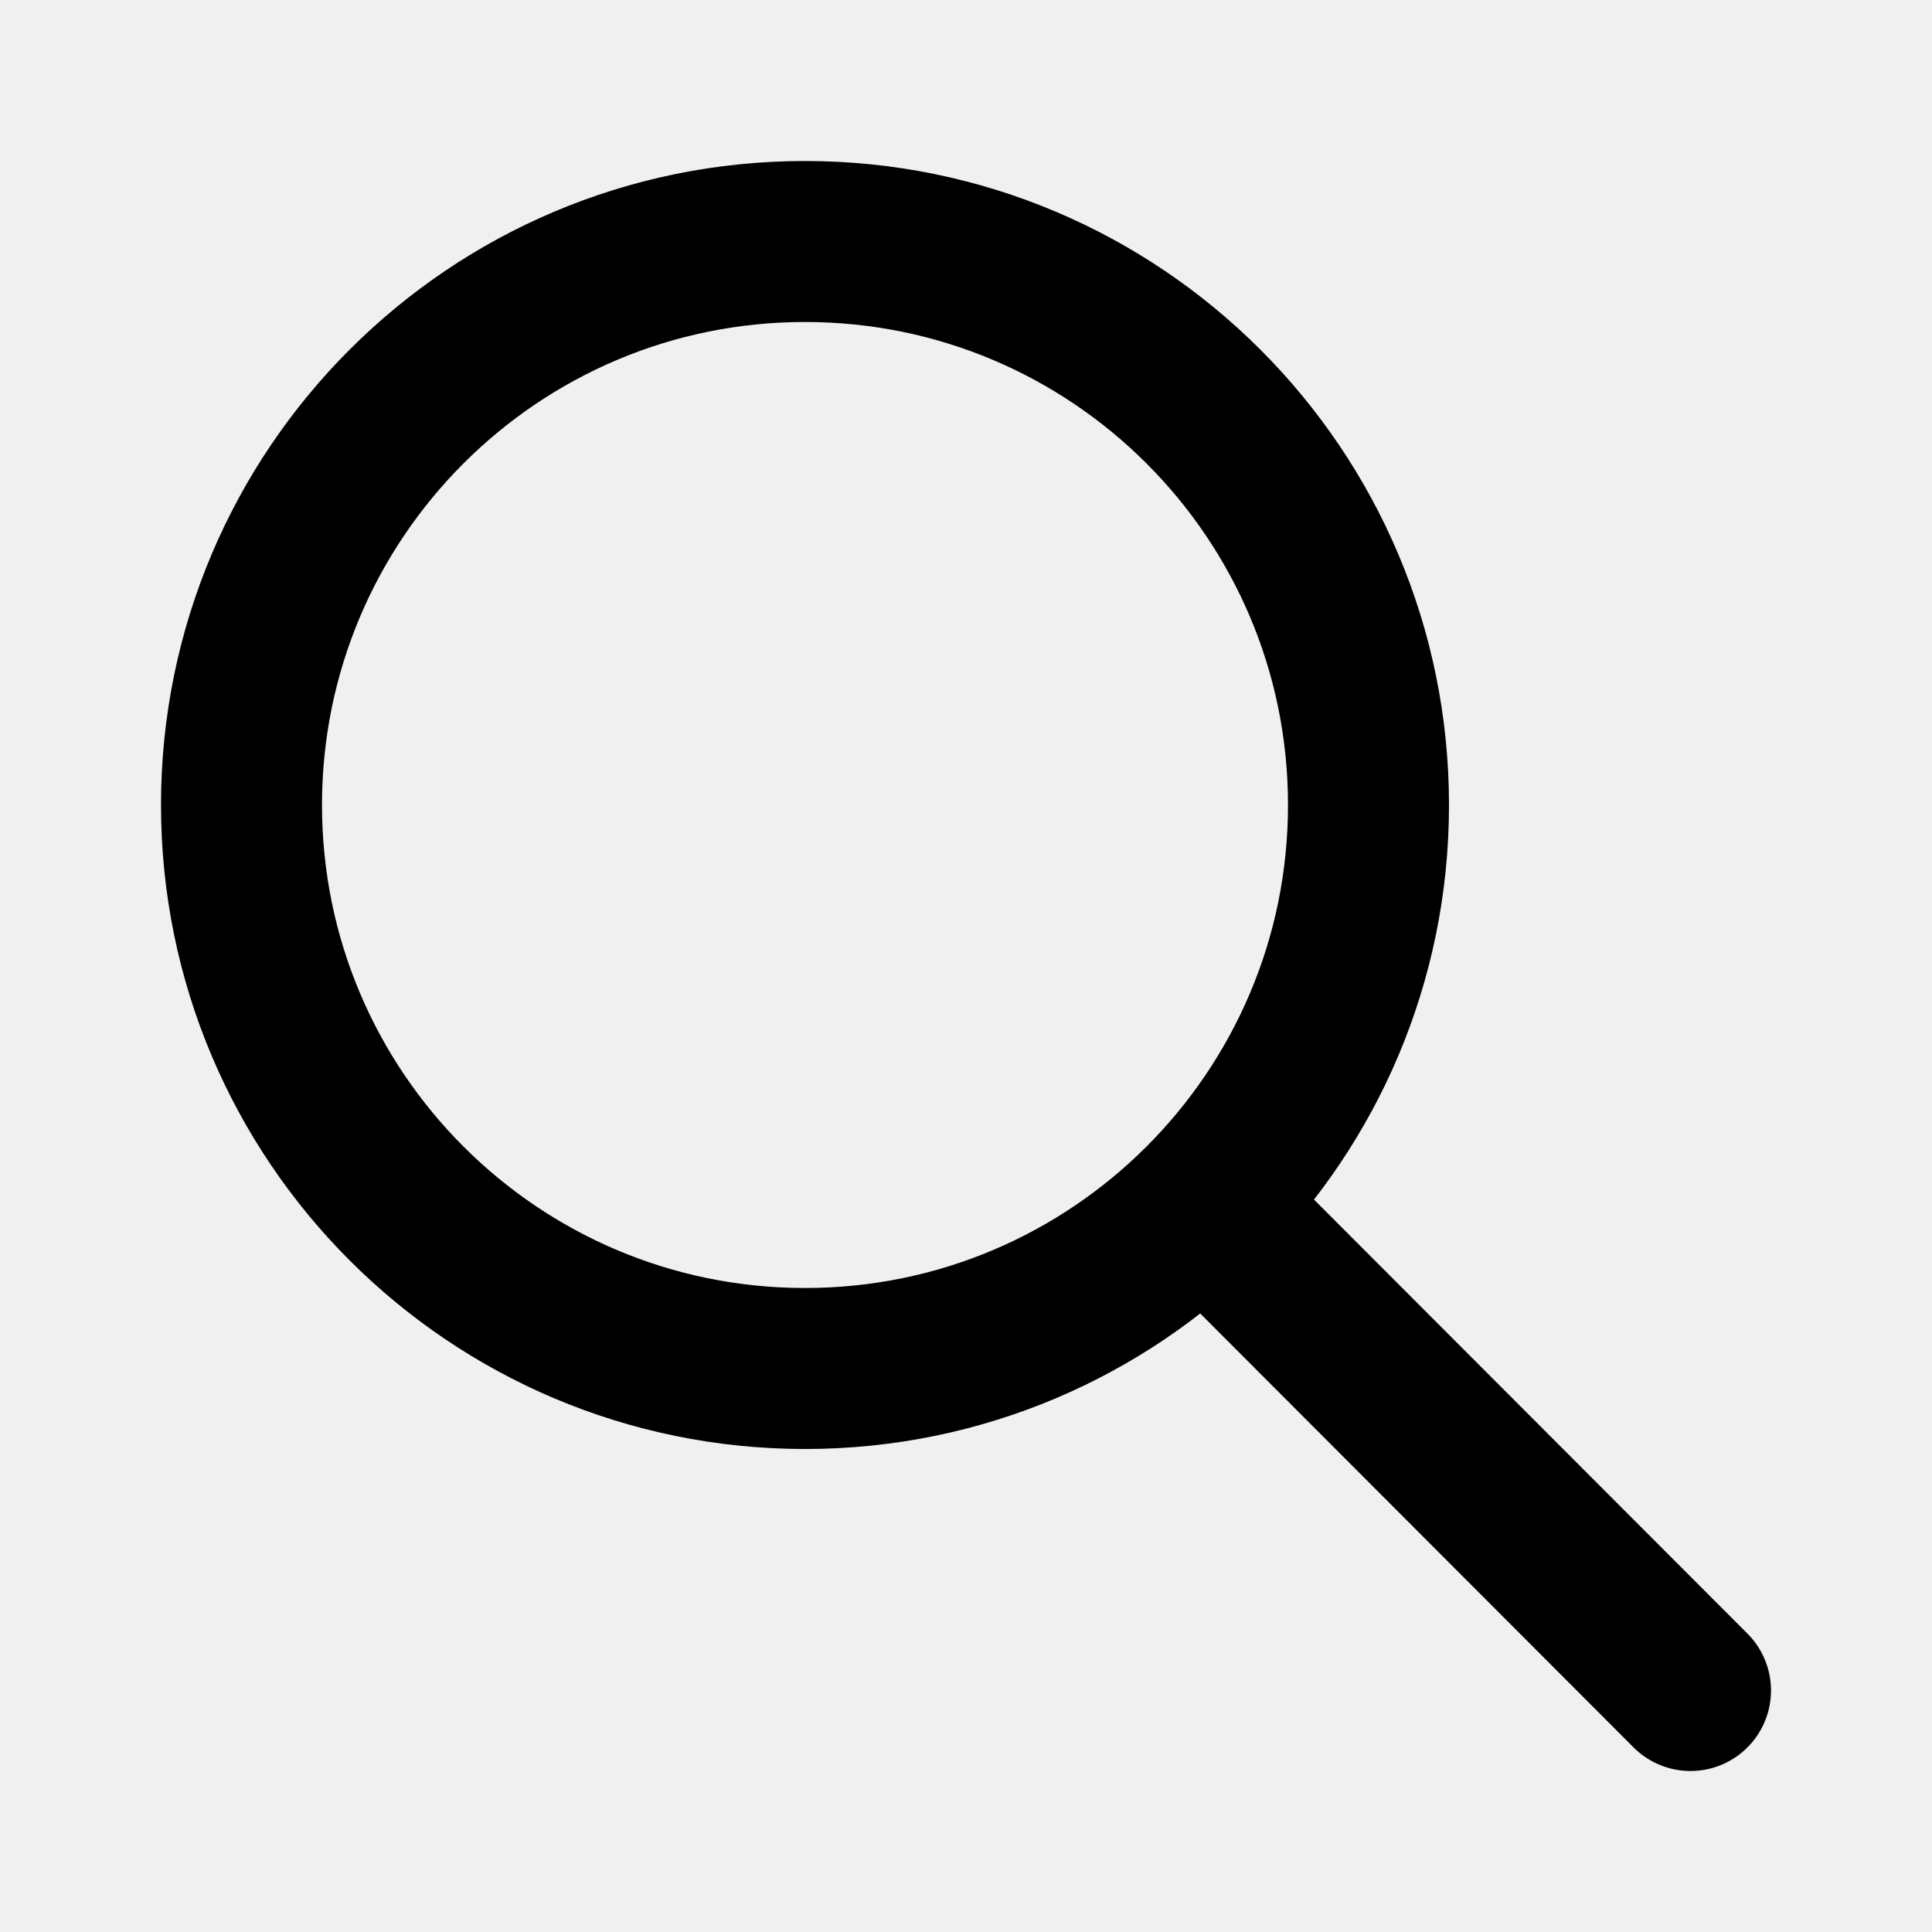
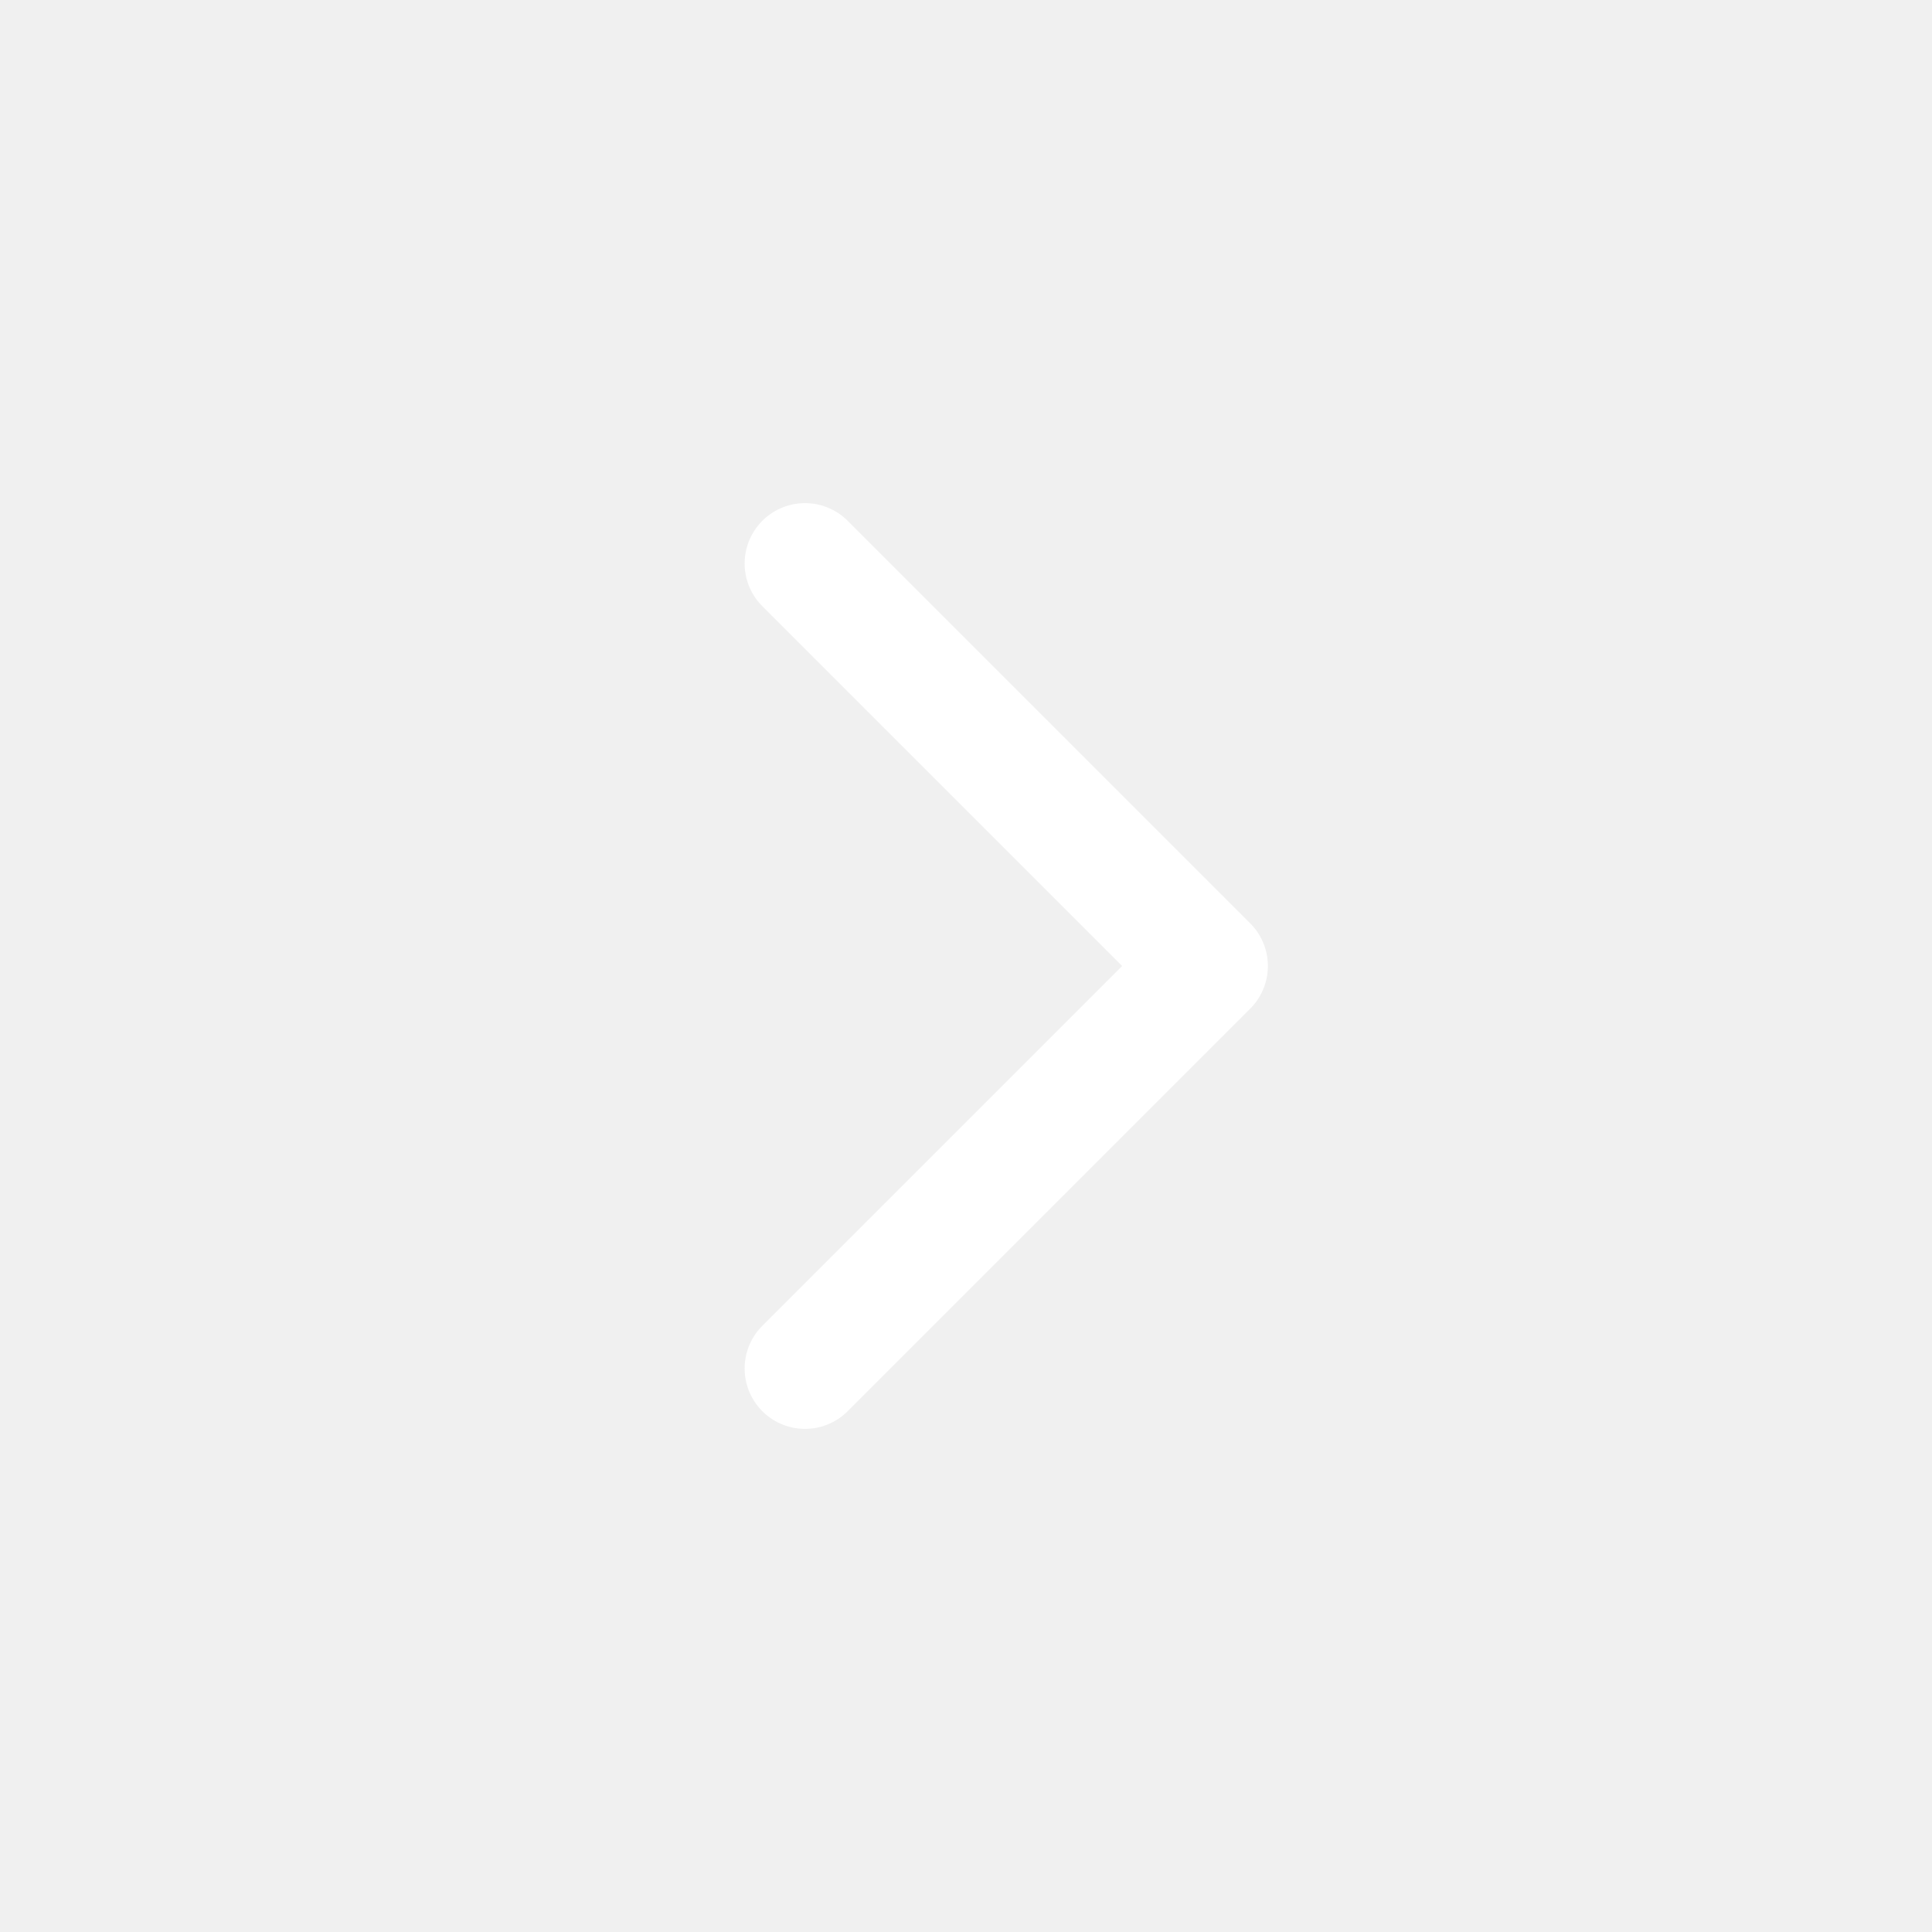
- <svg xmlns="http://www.w3.org/2000/svg" viewBox="0 0 24 24" fill="none">
+ <svg xmlns="http://www.w3.org/2000/svg" viewBox="0 0 24 24" fill="none" stroke="#FFFFFF">
  <g id="SVGRepo_bgCarrier" stroke-width="0" />
  <g id="SVGRepo_tracerCarrier" stroke-linecap="round" stroke-linejoin="round" />
  <g id="SVGRepo_iconCarrier">
-     <path d="M14.954 14.946L21 21M17 10C17 13.866 13.866 17 10 17C6.134 17 3 13.866 3 10C3 6.134 6.134 3 10 3C13.866 3 17 6.134 17 10Z" stroke="#000000" stroke-width="2" stroke-linecap="round" stroke-linejoin="round" />
+     <path d="M10 7L15 12L10 17" stroke="#FFFFFF" stroke-width="1.5" stroke-linecap="round" stroke-linejoin="round" />
  </g>
</svg>
